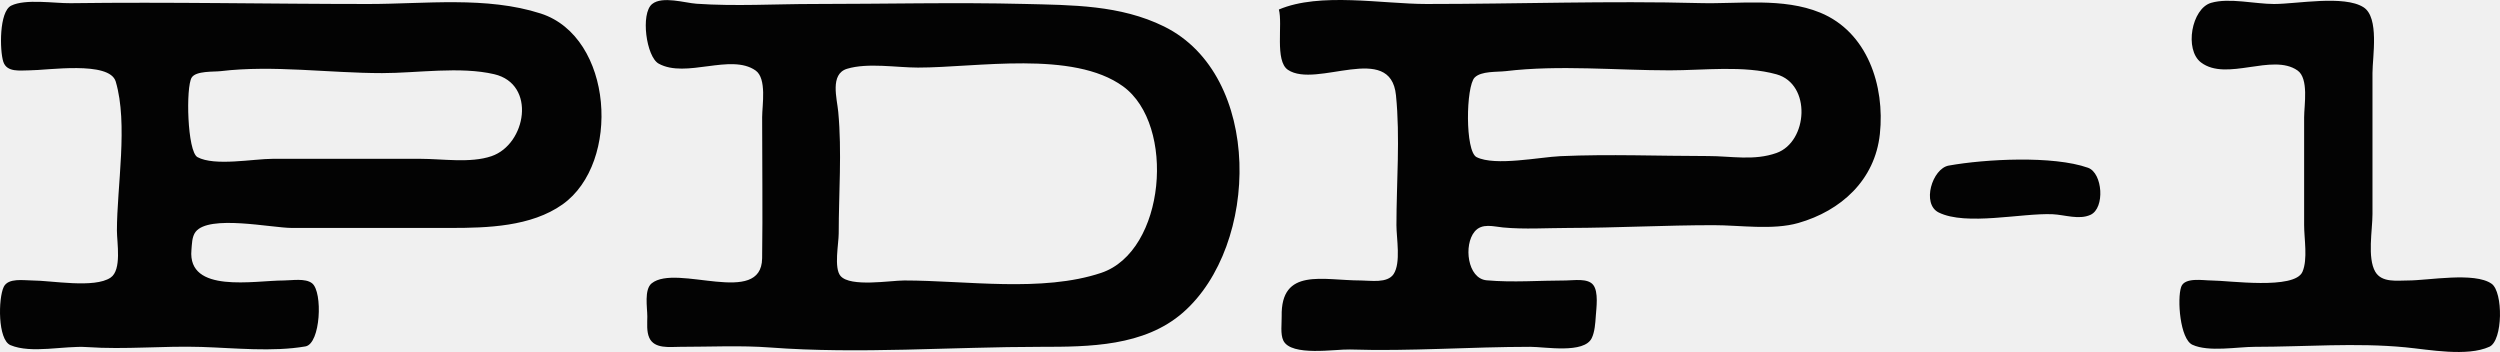
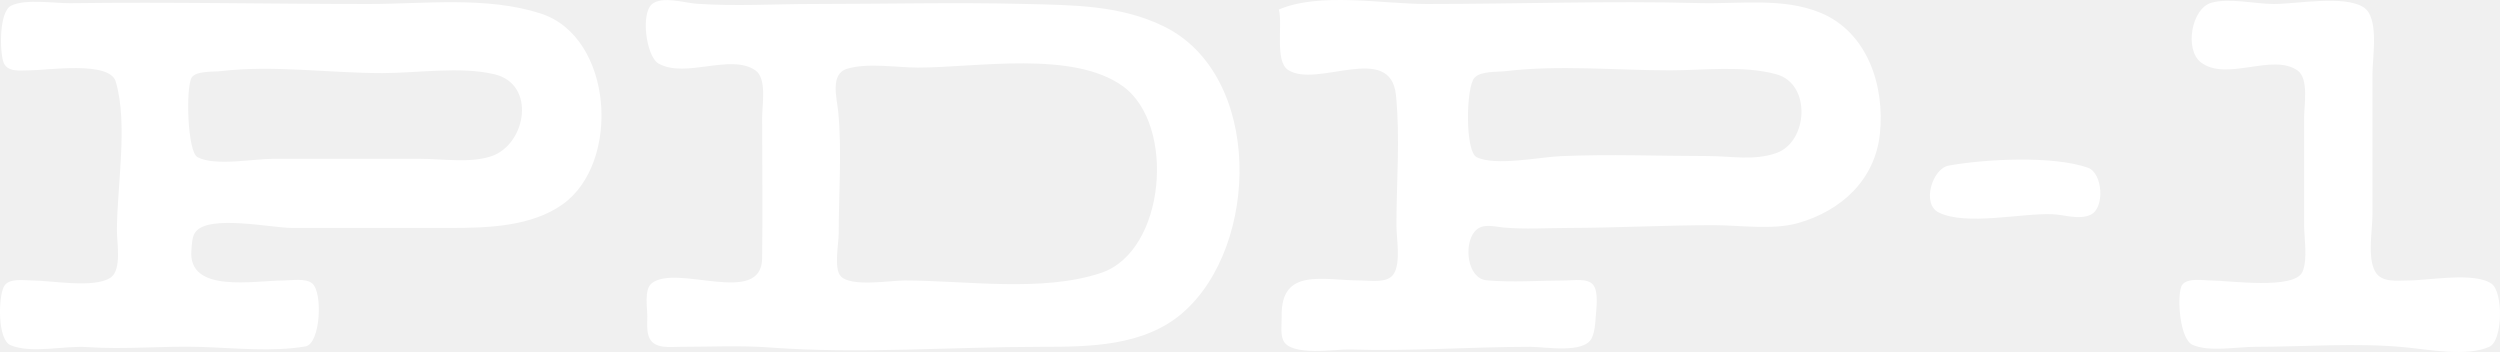
<svg xmlns="http://www.w3.org/2000/svg" version="1.1" id="svg824" width="695.172" height="97.877" viewBox="0 0 695.172 97.877">
  <defs id="defs828" />
  <g id="g830" transform="translate(208.1601,-229.8489)" style="display:inline">
-     <path style="fill:#030303;stroke:none;stroke-width:0.765" d="m -188.573,230.736 c -4.403,0.059 -12.535,-1.274 -16.484,0.687 -3.371,1.674 -3.188,12.46 -2.193,15.567 0.984,3.073 4.734,2.419 7.273,2.42 4.952,0.002 22.27,-2.712 23.998,3.12 3.488,11.774 0.33,29.156 0.33,41.471 0,3.315 1.4,10.915 -1.762,13.048 -4.526,3.054 -16.447,0.79 -21.805,0.79 -2.309,0 -6.649,-0.796 -7.904,1.782 -1.54,3.166 -1.713,14.698 1.878,16.206 5.82,2.442 14.975,0.099 21.231,0.533 10.709,0.741 21.235,-0.381 31.93,-0.036 9.14,0.295 19.743,1.422 28.845,-0.147 4.238,-0.73 4.88,-15.134 1.867,-17.547 -1.862,-1.491 -5.692,-0.79 -7.904,-0.79 -8.154,0 -26.755,3.726 -25.658,-8.457 0.146,-1.616 0.119,-3.703 1.146,-5.048 3.724,-4.88 21.169,-1.102 26.792,-1.102 h 44.094 c 10.25,0 22.443,-0.35 31.169,-6.548 16.34,-11.606 14.097,-46.58 -6.081,-53.081 -15.04,-4.846 -32.253,-2.644 -47.896,-2.644 -27.603,0 -55.279,-0.594 -82.867,-0.223 m 161.737,0.244 c -3.24,2.651 -1.623,14.645 1.829,16.559 7.561,4.192 20.035,-2.904 26.926,1.892 3.207,2.231 1.85,9.662 1.85,13.048 0,12.996 0.175,26.239 -0.003,39.209 -0.188,13.546 -23.776,1.389 -30.708,6.941 -2.141,1.714 -1.222,6.784 -1.219,9.204 0.004,1.9 -0.255,4.201 0.564,5.975 1.448,3.133 5.754,2.481 8.559,2.482 8.325,0.003 16.785,-0.434 25.088,0.189 24.694,1.853 50.441,-0.189 75.265,-0.189 13.336,0 28.673,-0.097 39.464,-9.517 21.382,-18.666 22.243,-66.02 -5.253,-79.564 -12.196,-6.007 -25.56,-5.935 -38.773,-6.263 -19.395,-0.48 -39.037,0.011 -58.539,0.011 -10.824,0 -21.893,0.679 -32.691,-0.069 -3.244,-0.225 -9.534,-2.222 -12.36,0.09 m 174.293,1.516 c 1.108,4.086 -1.184,14.298 2.522,16.776 7.94,5.306 28.527,-7.915 30.038,7.058 1.193,11.811 0.13,24.26 0.13,36.134 0,3.628 1.284,10.464 -0.782,13.594 -1.743,2.642 -6.426,1.782 -9.102,1.782 -10.564,0 -22.297,-3.713 -22.028,9.983 0.038,1.948 -0.403,4.931 0.458,6.719 2.171,4.506 14.48,2.36 18.529,2.491 16.692,0.538 33.485,-0.742 50.176,-0.742 4.07,0 14.932,1.98 17.057,-2.42 0.842,-1.742 0.991,-4.13 1.121,-6.037 0.158,-2.329 0.82,-6.803 -0.714,-8.762 -1.518,-1.938 -5.45,-1.232 -7.581,-1.232 -7.263,-7.1e-4 -14.811,0.604 -22.043,-0.045 -5.383,-0.483 -6.446,-9.836 -3.347,-13.549 2.038,-2.44 5.231,-1.396 7.904,-1.144 5.944,0.56 12.259,0.14 18.246,0.131 13.407,-0.022 26.853,-0.768 40.293,-0.769 7.371,-4.6e-4 16.44,1.43 23.568,-0.606 11.853,-3.387 21.31,-11.91 22.675,-24.764 1.425,-13.408 -3.471,-28.349 -16.593,-33.728 -10.374,-4.252 -22.563,-2.371 -33.421,-2.656 -25.394,-0.667 -50.677,0.25 -76.054,0.25 -12.261,0 -29.656,-3.326 -41.053,1.538 m 259.248,-1.866 c -5.467,1.589 -7.498,13.042 -2.833,16.582 7.098,5.387 19.832,-2.65 26.827,2.219 3.207,2.232 1.85,9.662 1.85,13.048 v 29.984 c 0,3.754 1.048,9.465 -0.458,12.956 -2.197,5.088 -20.55,2.42 -25.39,2.42 -2.209,0 -7.384,-0.965 -8.341,1.782 -1.156,3.317 -0.345,14.507 3.132,16.099 4.551,2.081 12.44,0.57 17.373,0.57 13.762,0 28.115,-1.188 41.814,0.131 6.56,0.631 17.191,2.673 23.394,-0.155 3.77,-1.719 3.85,-15.237 0.601,-17.52 -4.738,-3.33 -17.572,-0.906 -23.235,-0.906 -3.015,0 -7.289,0.676 -9.102,-2.42 -2.256,-3.852 -0.782,-11.668 -0.782,-16.031 v -39.209 c 0,-4.553 1.965,-15.472 -2.493,-18.314 -5.395,-3.44 -18.591,-0.906 -24.876,-0.906 -5.263,0 -12.492,-1.778 -17.482,-0.328 M 27.383,248.975 c 5.747,-1.741 13.74,-0.333 19.722,-0.333 16.304,0 43.103,-4.874 57.019,5.219 14.753,10.7 11.822,45.868 -6.082,51.865 -16.403,5.494 -37.641,2.114 -54.738,2.114 -3.893,0 -14.948,1.911 -17.719,-1.233 -1.92,-2.178 -0.527,-9.017 -0.527,-11.837 0,-11.141 0.915,-22.737 -0.129,-33.828 -0.346,-3.679 -2.378,-10.503 2.455,-11.968 m -174.142,0.655 c 14.516,-1.732 30.19,0.549 44.855,0.549 9.731,0 21.687,-1.911 31.169,0.303 11.797,2.754 8.903,19.502 -0.759,22.796 -5.869,2.001 -13.626,0.734 -19.766,0.734 h -41.053 c -5.374,0 -16.173,2.115 -20.928,-0.464 -2.853,-1.547 -3.287,-19.498 -1.614,-22.136 1.209,-1.906 6.1,-1.544 8.098,-1.782 m 357.316,0 c 14.823,-1.769 30.687,-0.219 45.615,-0.219 9.35,0 20.566,-1.424 29.649,1.102 9.785,2.721 8.75,18.771 0,21.878 -6.258,2.223 -12.593,0.855 -19.005,0.852 -13.643,-0.005 -27.424,-0.573 -41.053,0.03 -5.8,0.257 -18.157,2.836 -23.326,0.275 -3.246,-1.608 -2.983,-19.669 -0.544,-22.136 1.833,-1.854 6.235,-1.492 8.665,-1.782 M 333.721,275.891 c -4.587,0.825 -7.585,10.654 -2.803,13.034 7.611,3.787 23.192,0.118 31.689,0.494 3.303,0.146 7.346,1.623 10.531,0.168 4.083,-1.866 3.401,-11.645 -0.693,-13.092 -9.717,-3.436 -28.634,-2.419 -38.724,-0.603 z" id="path914" />
+     <path style="fill:#ffffff;stroke:none;stroke-width:0.765" d="m -188.573,230.736 c -4.403,0.059 -12.535,-1.274 -16.484,0.687 -3.371,1.674 -3.188,12.46 -2.193,15.567 0.984,3.073 4.734,2.419 7.273,2.42 4.952,0.002 22.27,-2.712 23.998,3.12 3.488,11.774 0.33,29.156 0.33,41.471 0,3.315 1.4,10.915 -1.762,13.048 -4.526,3.054 -16.447,0.79 -21.805,0.79 -2.309,0 -6.649,-0.796 -7.904,1.782 -1.54,3.166 -1.713,14.698 1.878,16.206 5.82,2.442 14.975,0.099 21.231,0.533 10.709,0.741 21.235,-0.381 31.93,-0.036 9.14,0.295 19.743,1.422 28.845,-0.147 4.238,-0.73 4.88,-15.134 1.867,-17.547 -1.862,-1.491 -5.692,-0.79 -7.904,-0.79 -8.154,0 -26.755,3.726 -25.658,-8.457 0.146,-1.616 0.119,-3.703 1.146,-5.048 3.724,-4.88 21.169,-1.102 26.792,-1.102 h 44.094 c 10.25,0 22.443,-0.35 31.169,-6.548 16.34,-11.606 14.097,-46.58 -6.081,-53.081 -15.04,-4.846 -32.253,-2.644 -47.896,-2.644 -27.603,0 -55.279,-0.594 -82.867,-0.223 m 161.737,0.244 c -3.24,2.651 -1.623,14.645 1.829,16.559 7.561,4.192 20.035,-2.904 26.926,1.892 3.207,2.231 1.85,9.662 1.85,13.048 0,12.996 0.175,26.239 -0.003,39.209 -0.188,13.546 -23.776,1.389 -30.708,6.941 -2.141,1.714 -1.222,6.784 -1.219,9.204 0.004,1.9 -0.255,4.201 0.564,5.975 1.448,3.133 5.754,2.481 8.559,2.482 8.325,0.003 16.785,-0.434 25.088,0.189 24.694,1.853 50.441,-0.189 75.265,-0.189 13.336,0 28.673,-0.097 39.464,-9.517 21.382,-18.666 22.243,-66.02 -5.253,-79.564 -12.196,-6.007 -25.56,-5.935 -38.773,-6.263 -19.395,-0.48 -39.037,0.011 -58.539,0.011 -10.824,0 -21.893,0.679 -32.691,-0.069 -3.244,-0.225 -9.534,-2.222 -12.36,0.09 m 174.293,1.516 c 1.108,4.086 -1.184,14.298 2.522,16.776 7.94,5.306 28.527,-7.915 30.038,7.058 1.193,11.811 0.13,24.26 0.13,36.134 0,3.628 1.284,10.464 -0.782,13.594 -1.743,2.642 -6.426,1.782 -9.102,1.782 -10.564,0 -22.297,-3.713 -22.028,9.983 0.038,1.948 -0.403,4.931 0.458,6.719 2.171,4.506 14.48,2.36 18.529,2.491 16.692,0.538 33.485,-0.742 50.176,-0.742 4.07,0 14.932,1.98 17.057,-2.42 0.842,-1.742 0.991,-4.13 1.121,-6.037 0.158,-2.329 0.82,-6.803 -0.714,-8.762 -1.518,-1.938 -5.45,-1.232 -7.581,-1.232 -7.263,-7.1e-4 -14.811,0.604 -22.043,-0.045 -5.383,-0.483 -6.446,-9.836 -3.347,-13.549 2.038,-2.44 5.231,-1.396 7.904,-1.144 5.944,0.56 12.259,0.14 18.246,0.131 13.407,-0.022 26.853,-0.768 40.293,-0.769 7.371,-4.6e-4 16.44,1.43 23.568,-0.606 11.853,-3.387 21.31,-11.91 22.675,-24.764 1.425,-13.408 -3.471,-28.349 -16.593,-33.728 -10.374,-4.252 -22.563,-2.371 -33.421,-2.656 -25.394,-0.667 -50.677,0.25 -76.054,0.25 -12.261,0 -29.656,-3.326 -41.053,1.538 m 259.248,-1.866 c -5.467,1.589 -7.498,13.042 -2.833,16.582 7.098,5.387 19.832,-2.65 26.827,2.219 3.207,2.232 1.85,9.662 1.85,13.048 v 29.984 c 0,3.754 1.048,9.465 -0.458,12.956 -2.197,5.088 -20.55,2.42 -25.39,2.42 -2.209,0 -7.384,-0.965 -8.341,1.782 -1.156,3.317 -0.345,14.507 3.132,16.099 4.551,2.081 12.44,0.57 17.373,0.57 13.762,0 28.115,-1.188 41.814,0.131 6.56,0.631 17.191,2.673 23.394,-0.155 3.77,-1.719 3.85,-15.237 0.601,-17.52 -4.738,-3.33 -17.572,-0.906 -23.235,-0.906 -3.015,0 -7.289,0.676 -9.102,-2.42 -2.256,-3.852 -0.782,-11.668 -0.782,-16.031 v -39.209 c 0,-4.553 1.965,-15.472 -2.493,-18.314 -5.395,-3.44 -18.591,-0.906 -24.876,-0.906 -5.263,0 -12.492,-1.778 -17.482,-0.328 M 27.383,248.975 c 5.747,-1.741 13.74,-0.333 19.722,-0.333 16.304,0 43.103,-4.874 57.019,5.219 14.753,10.7 11.822,45.868 -6.082,51.865 -16.403,5.494 -37.641,2.114 -54.738,2.114 -3.893,0 -14.948,1.911 -17.719,-1.233 -1.92,-2.178 -0.527,-9.017 -0.527,-11.837 0,-11.141 0.915,-22.737 -0.129,-33.828 -0.346,-3.679 -2.378,-10.503 2.455,-11.968 m -174.142,0.655 c 14.516,-1.732 30.19,0.549 44.855,0.549 9.731,0 21.687,-1.911 31.169,0.303 11.797,2.754 8.903,19.502 -0.759,22.796 -5.869,2.001 -13.626,0.734 -19.766,0.734 h -41.053 c -5.374,0 -16.173,2.115 -20.928,-0.464 -2.853,-1.547 -3.287,-19.498 -1.614,-22.136 1.209,-1.906 6.1,-1.544 8.098,-1.782 m 357.316,0 c 14.823,-1.769 30.687,-0.219 45.615,-0.219 9.35,0 20.566,-1.424 29.649,1.102 9.785,2.721 8.75,18.771 0,21.878 -6.258,2.223 -12.593,0.855 -19.005,0.852 -13.643,-0.005 -27.424,-0.573 -41.053,0.03 -5.8,0.257 -18.157,2.836 -23.326,0.275 -3.246,-1.608 -2.983,-19.669 -0.544,-22.136 1.833,-1.854 6.235,-1.492 8.665,-1.782 M 333.721,275.891 c -4.587,0.825 -7.585,10.654 -2.803,13.034 7.611,3.787 23.192,0.118 31.689,0.494 3.303,0.146 7.346,1.623 10.531,0.168 4.083,-1.866 3.401,-11.645 -0.693,-13.092 -9.717,-3.436 -28.634,-2.419 -38.724,-0.603 z" id="path914" />
  </g>
</svg>
